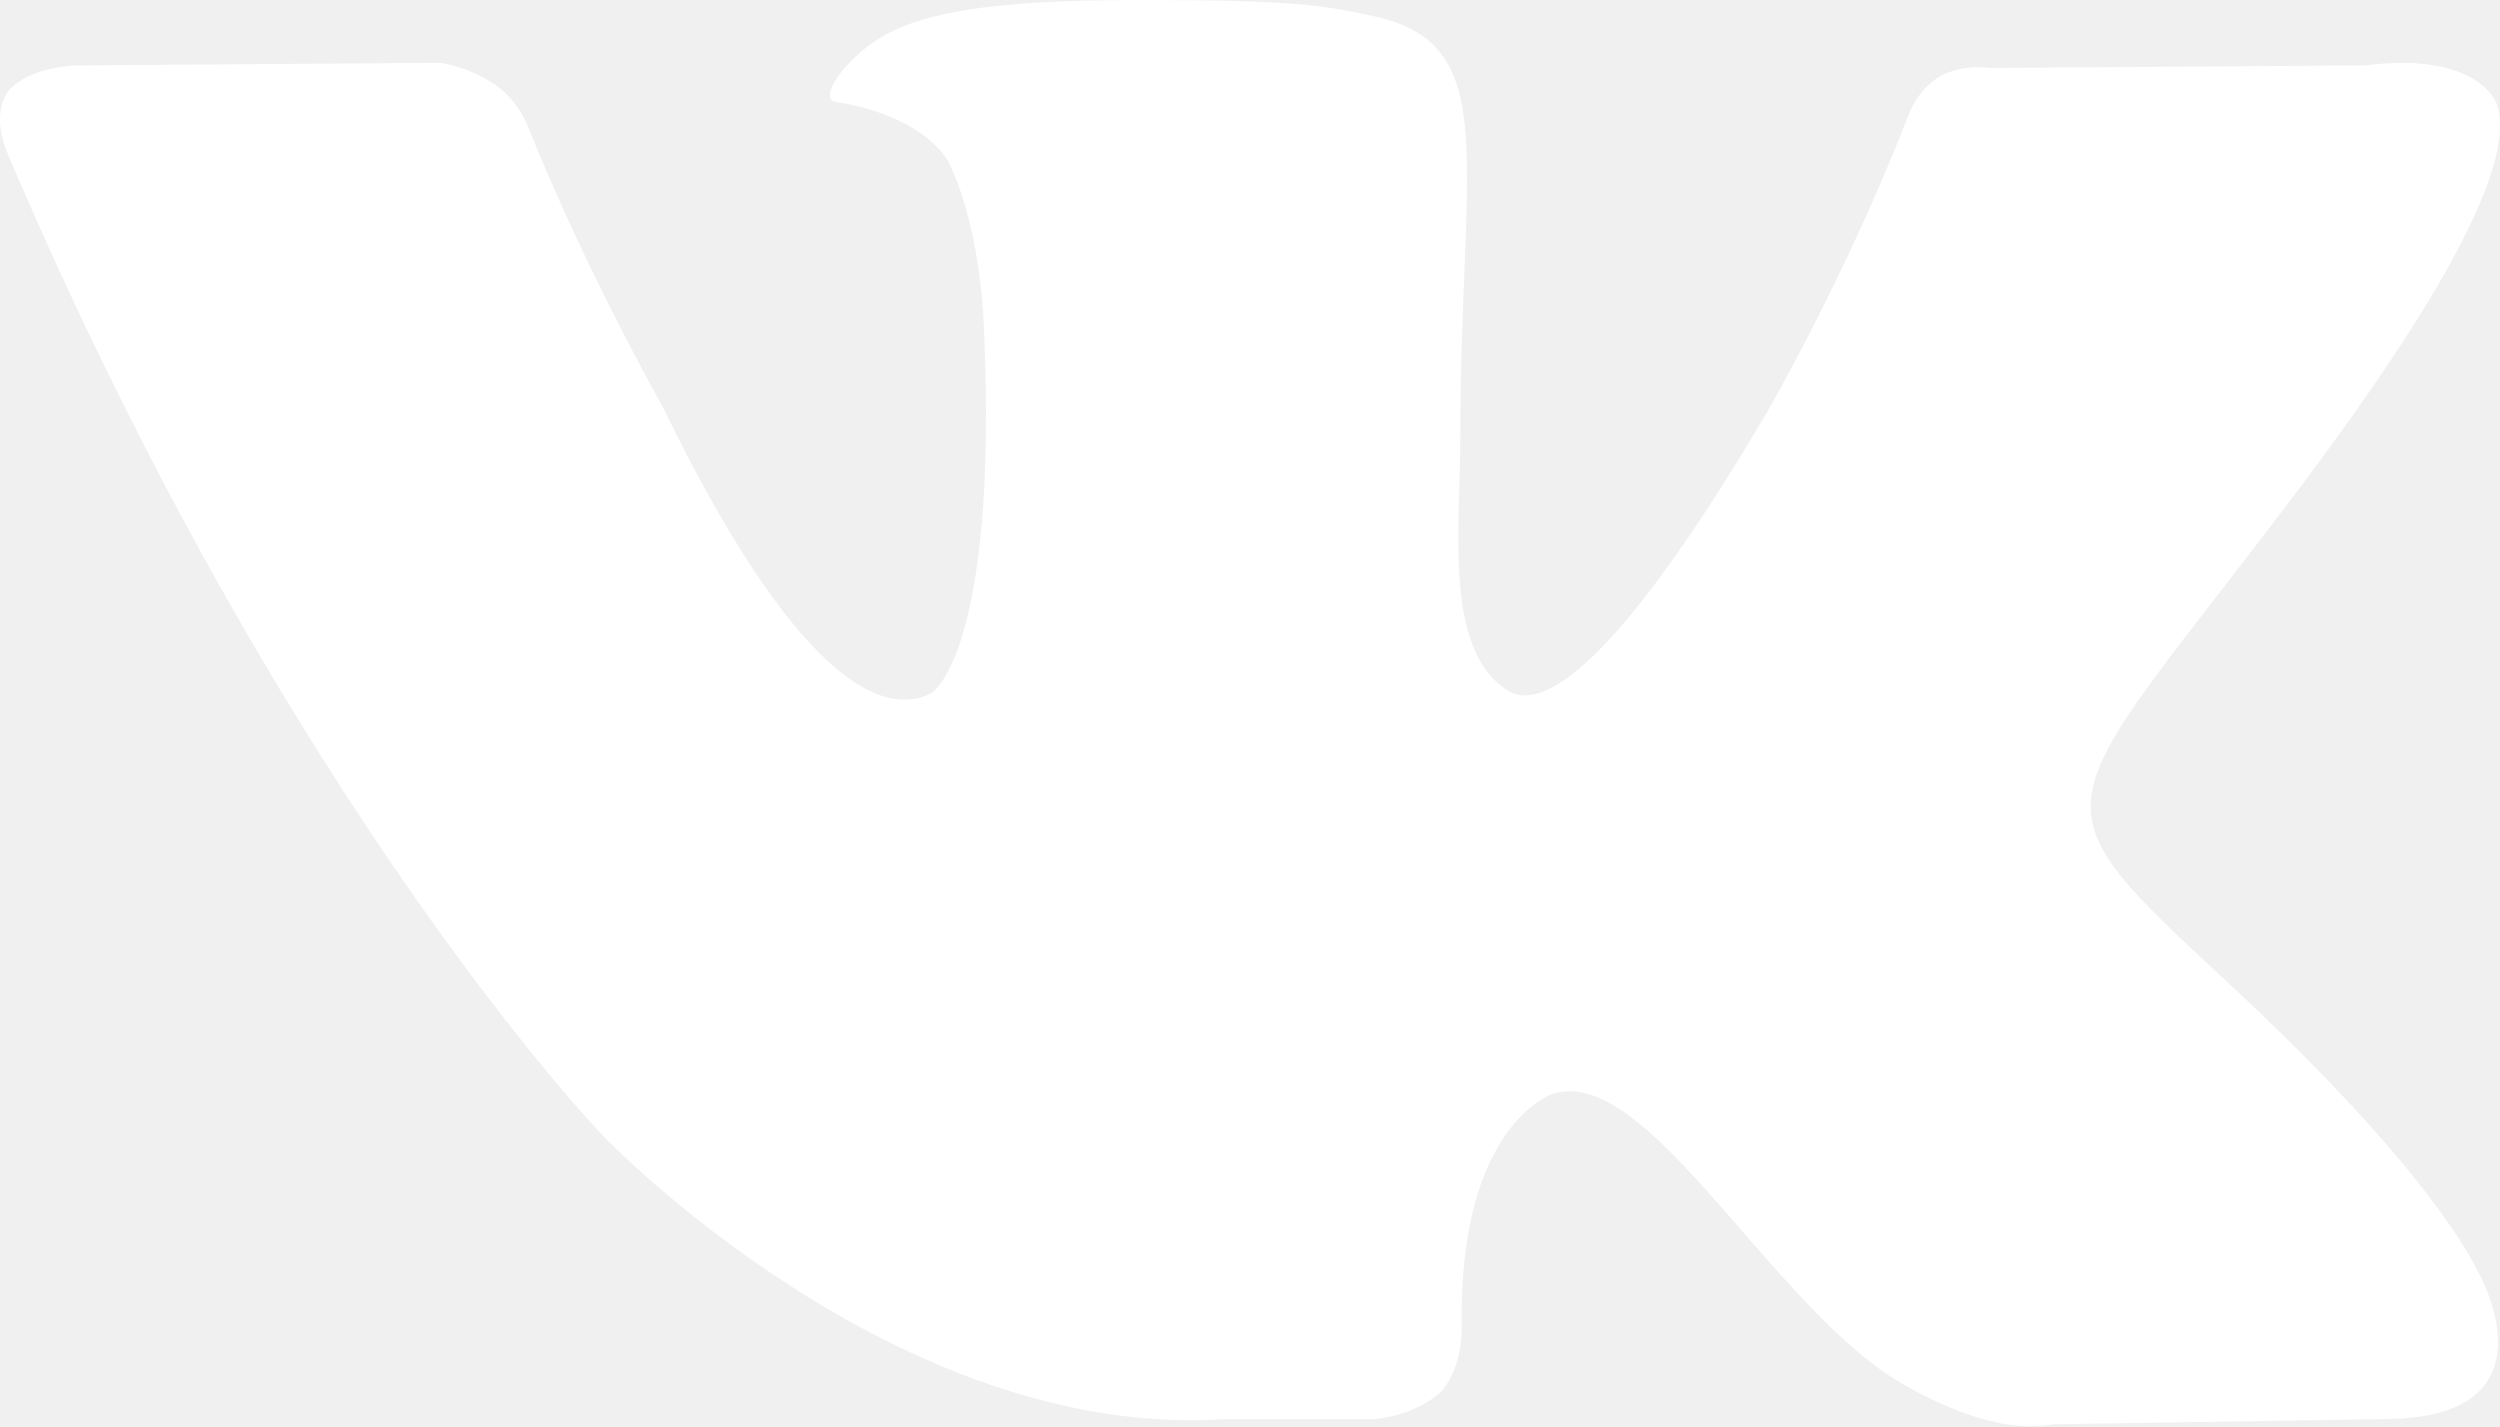
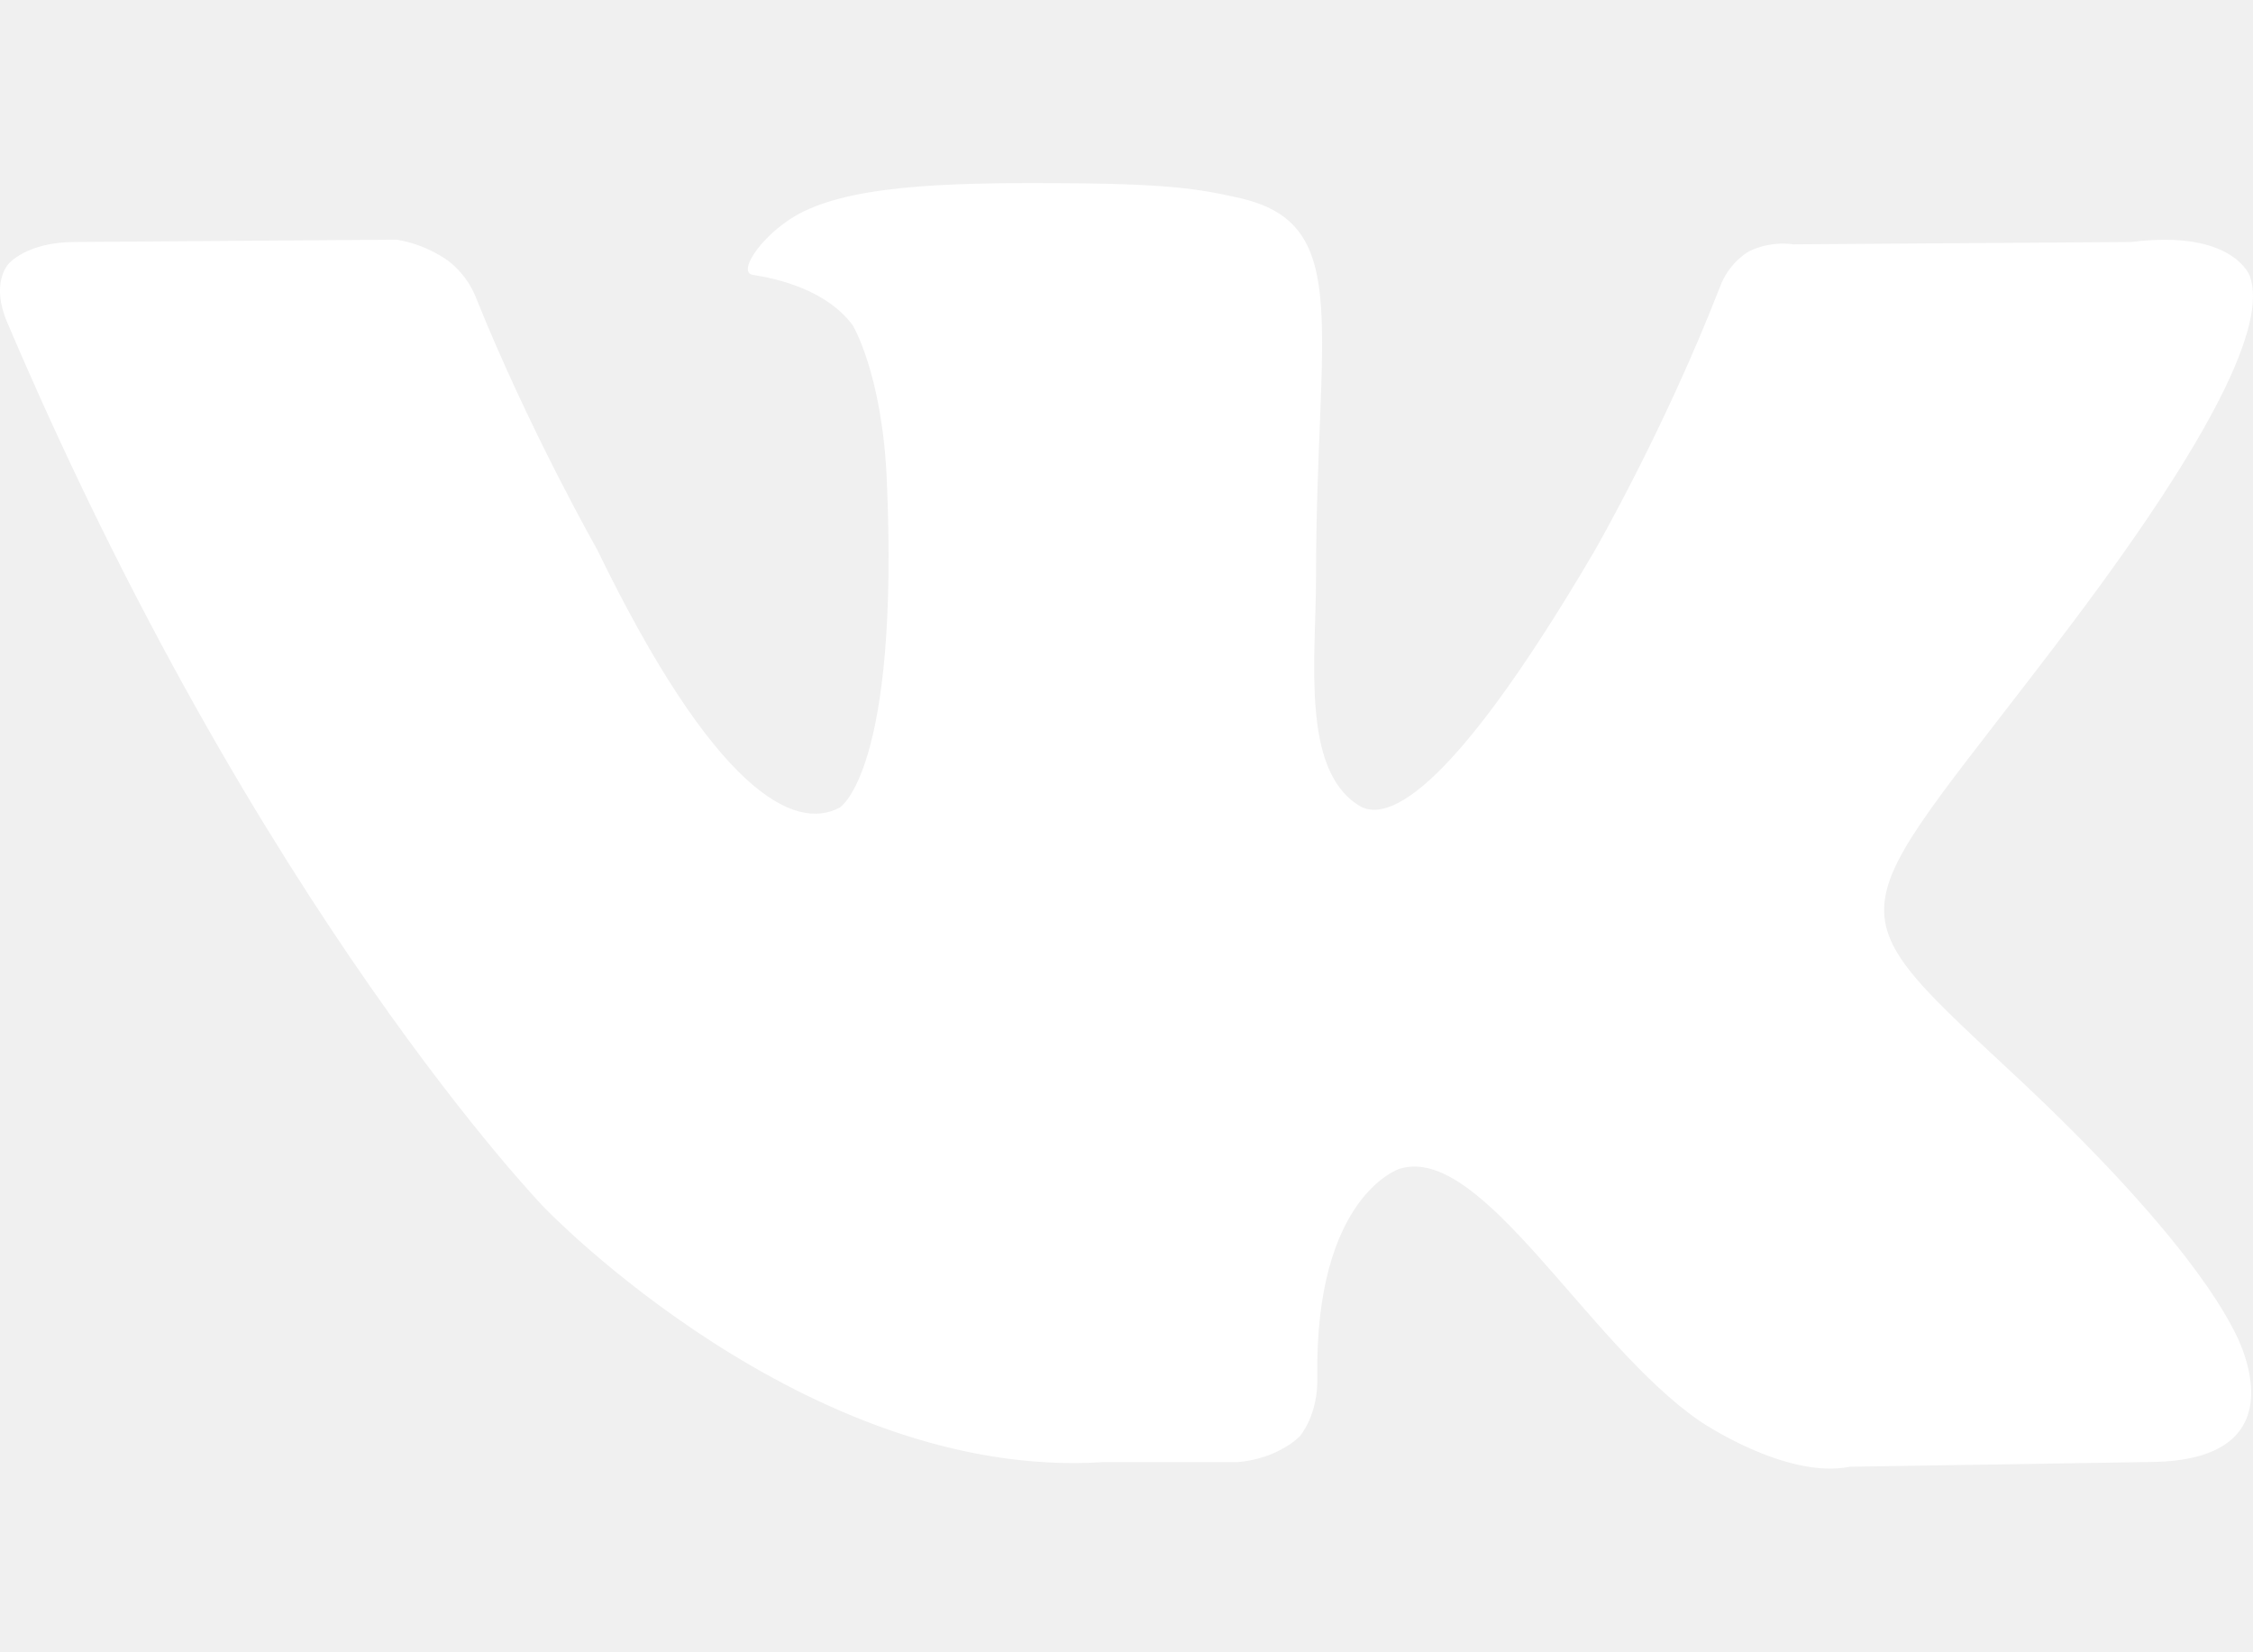
- <svg xmlns="http://www.w3.org/2000/svg" version="1.1" id="Layer_1" x="0px" y="0px" width="30.011px" height="17.123px" viewBox="0 0 30.011 17.123" enable-background="new 0 0 30.011 17.123" xml:space="preserve">
+ <svg xmlns="http://www.w3.org/2000/svg" version="1.1" id="Layer_1" x="0px" y="0px" width="30.011px" height="22px" viewBox="0 0 30.011 17.123" enable-background="new 0 0 30.011 17.123" xml:space="preserve">
  <g>
    <path fill="#FFFFFF" d="M27.625,5.832c-3.031,4.031-3.359,3.656-0.859,5.984c2.406,2.234,2.906,3.313,2.984,3.453   c0,0,1,1.75-1.109,1.766l-4,0.063c-0.859,0.172-2-0.609-2-0.609c-1.5-1.031-2.906-3.703-4-3.359c0,0-1.125,0.359-1.094,2.766   c0.016,0.516-0.234,0.797-0.234,0.797s-0.281,0.297-0.828,0.344h-1.797c-3.953,0.25-7.438-3.391-7.438-3.391   S3.437,9.707,0.093,1.848c-0.219-0.516,0.016-0.766,0.016-0.766S0.343,0.785,1,0.785l4.281-0.031   c0.406,0.063,0.688,0.281,0.688,0.281s0.25,0.172,0.375,0.5c0.703,1.75,1.609,3.344,1.609,3.344   c1.563,3.219,2.625,3.766,3.234,3.438c0,0,0.797-0.484,0.625-4.375c-0.063-1.406-0.453-2.047-0.453-2.047   C11,1.41,10.328,1.27,10.031,1.223c-0.234-0.031,0.156-0.594,0.672-0.844c0.766-0.375,2.125-0.391,3.734-0.375   c1.266,0.016,1.625,0.094,2.109,0.203c1.484,0.359,0.984,1.734,0.984,5.047c0,1.063-0.203,2.547,0.563,3.031   c0.328,0.219,1.141,0.031,3.141-3.375c0,0,0.938-1.625,1.672-3.516c0.125-0.344,0.391-0.484,0.391-0.484s0.25-0.141,0.594-0.094   l4.5-0.031c1.359-0.172,1.578,0.453,1.578,0.453C30.203,1.879,29.468,3.379,27.625,5.832z" />
  </g>
</svg>
